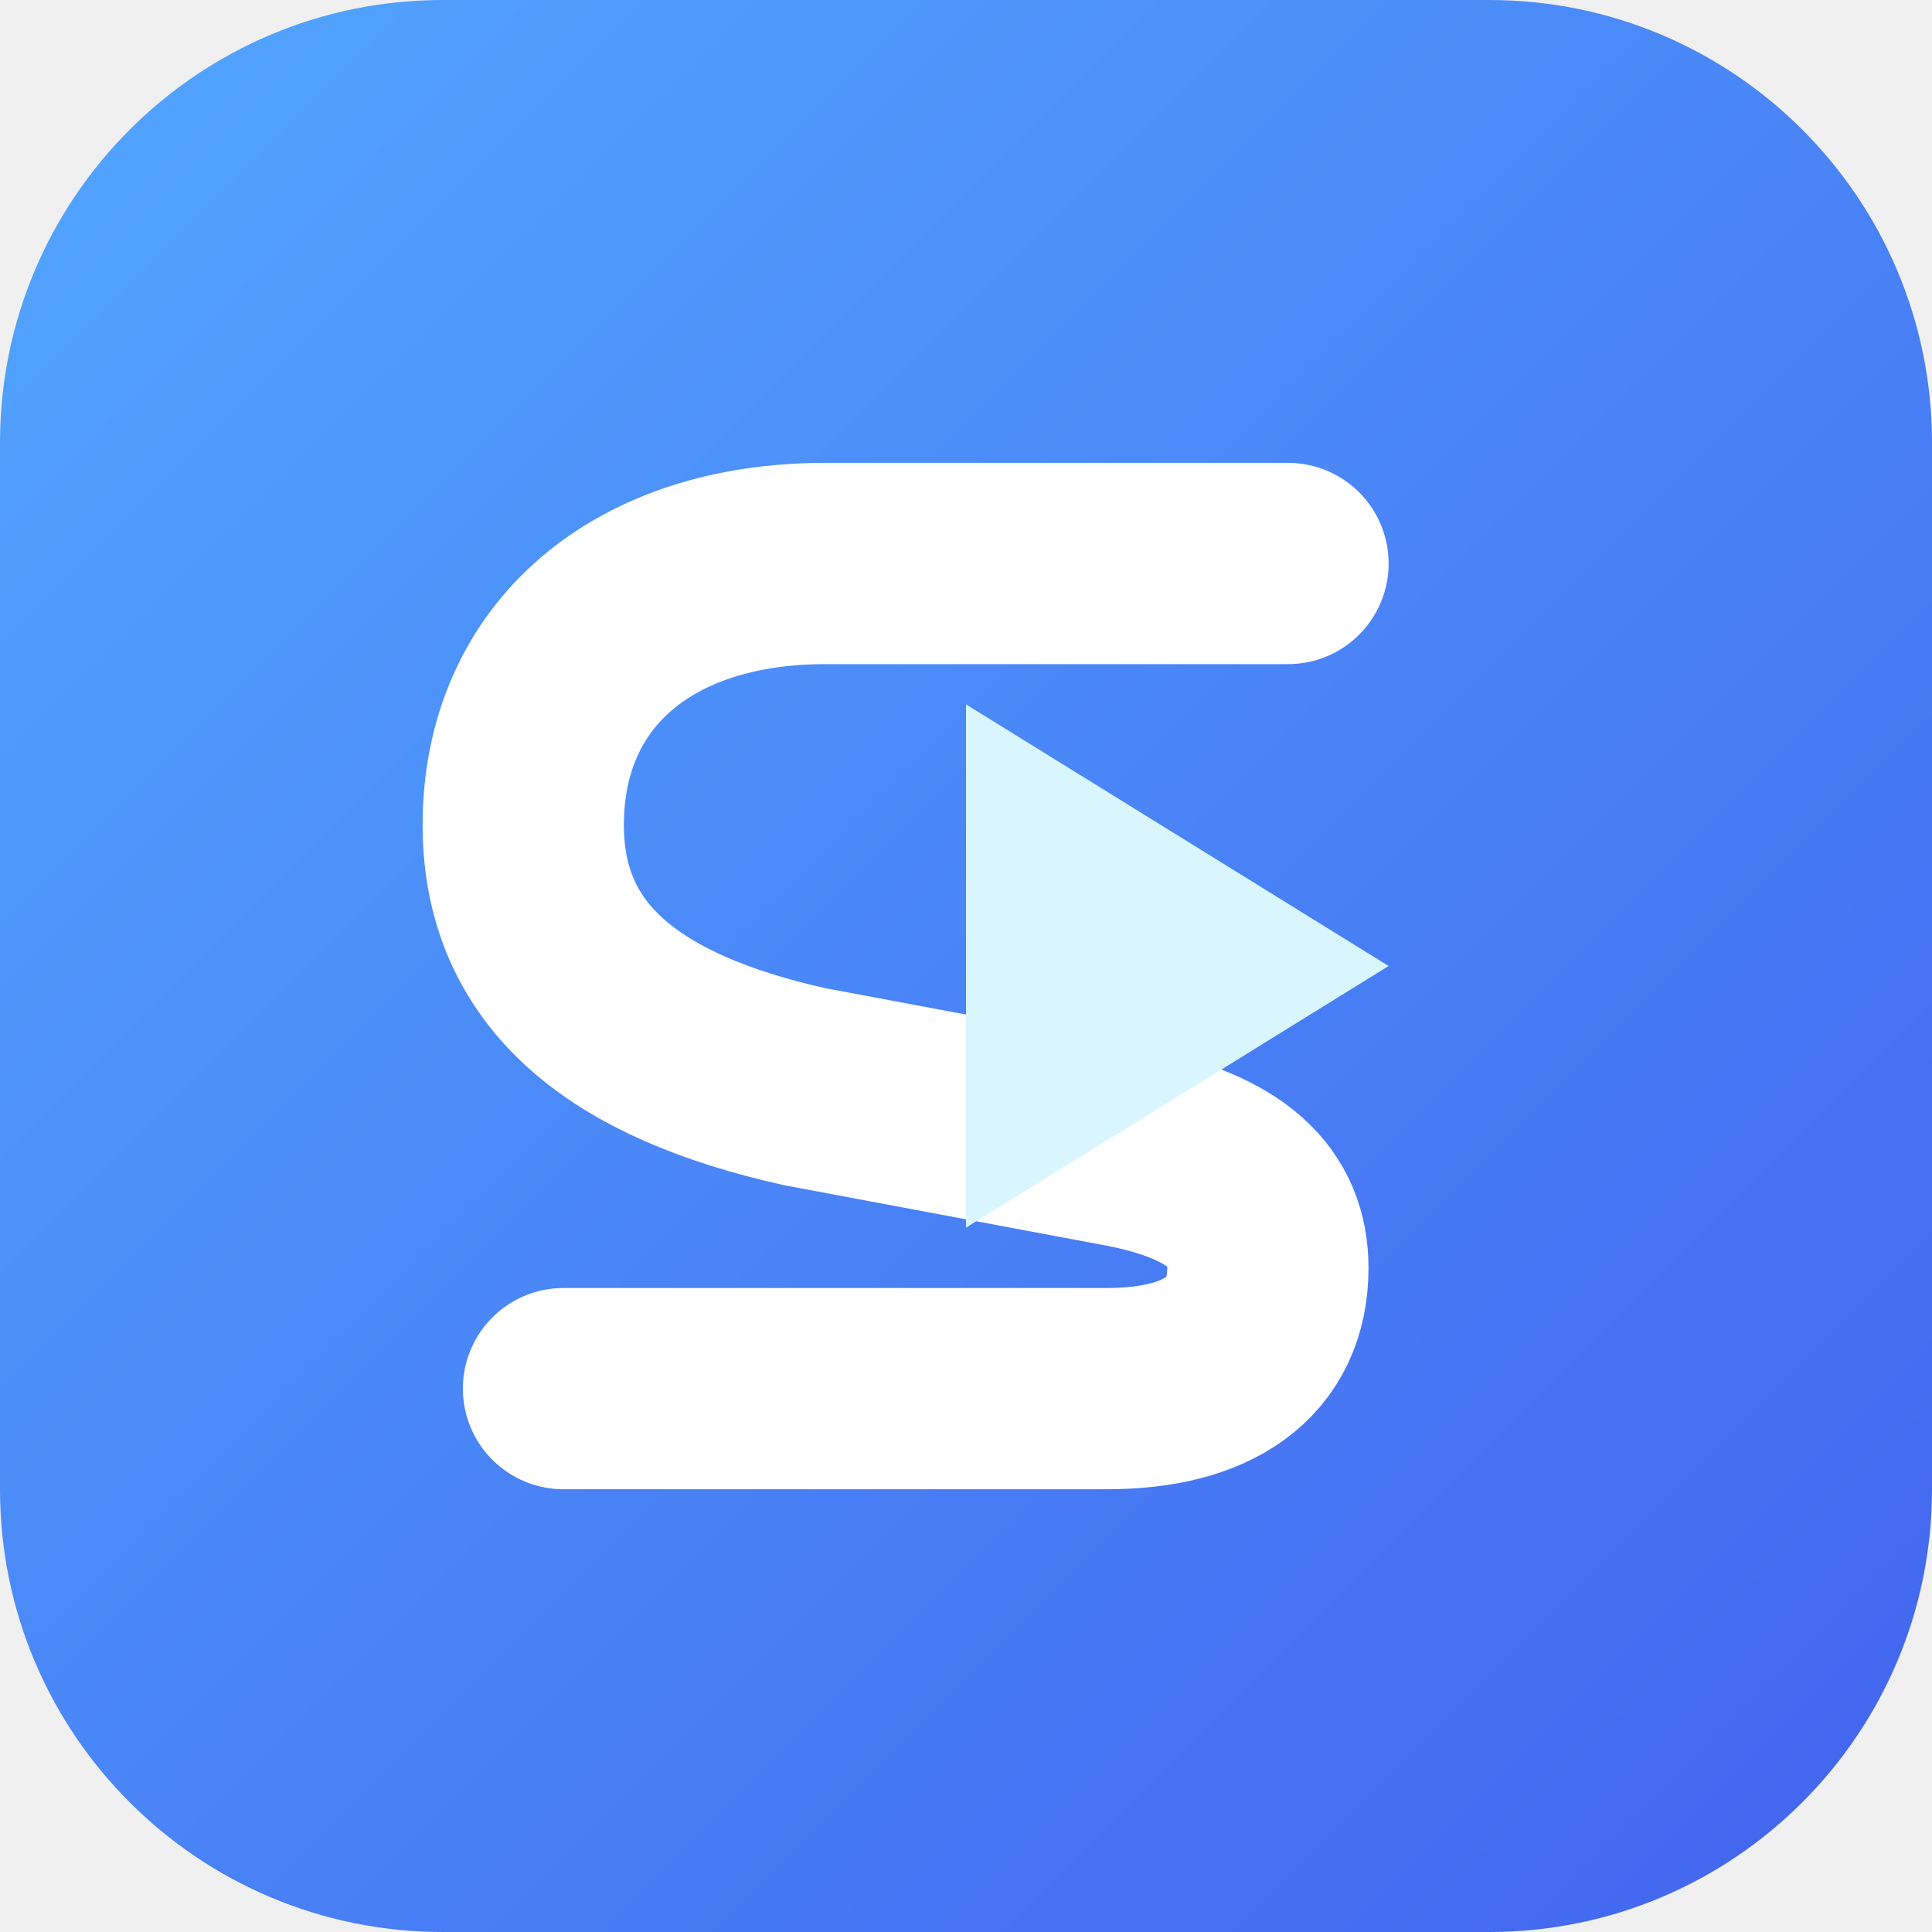
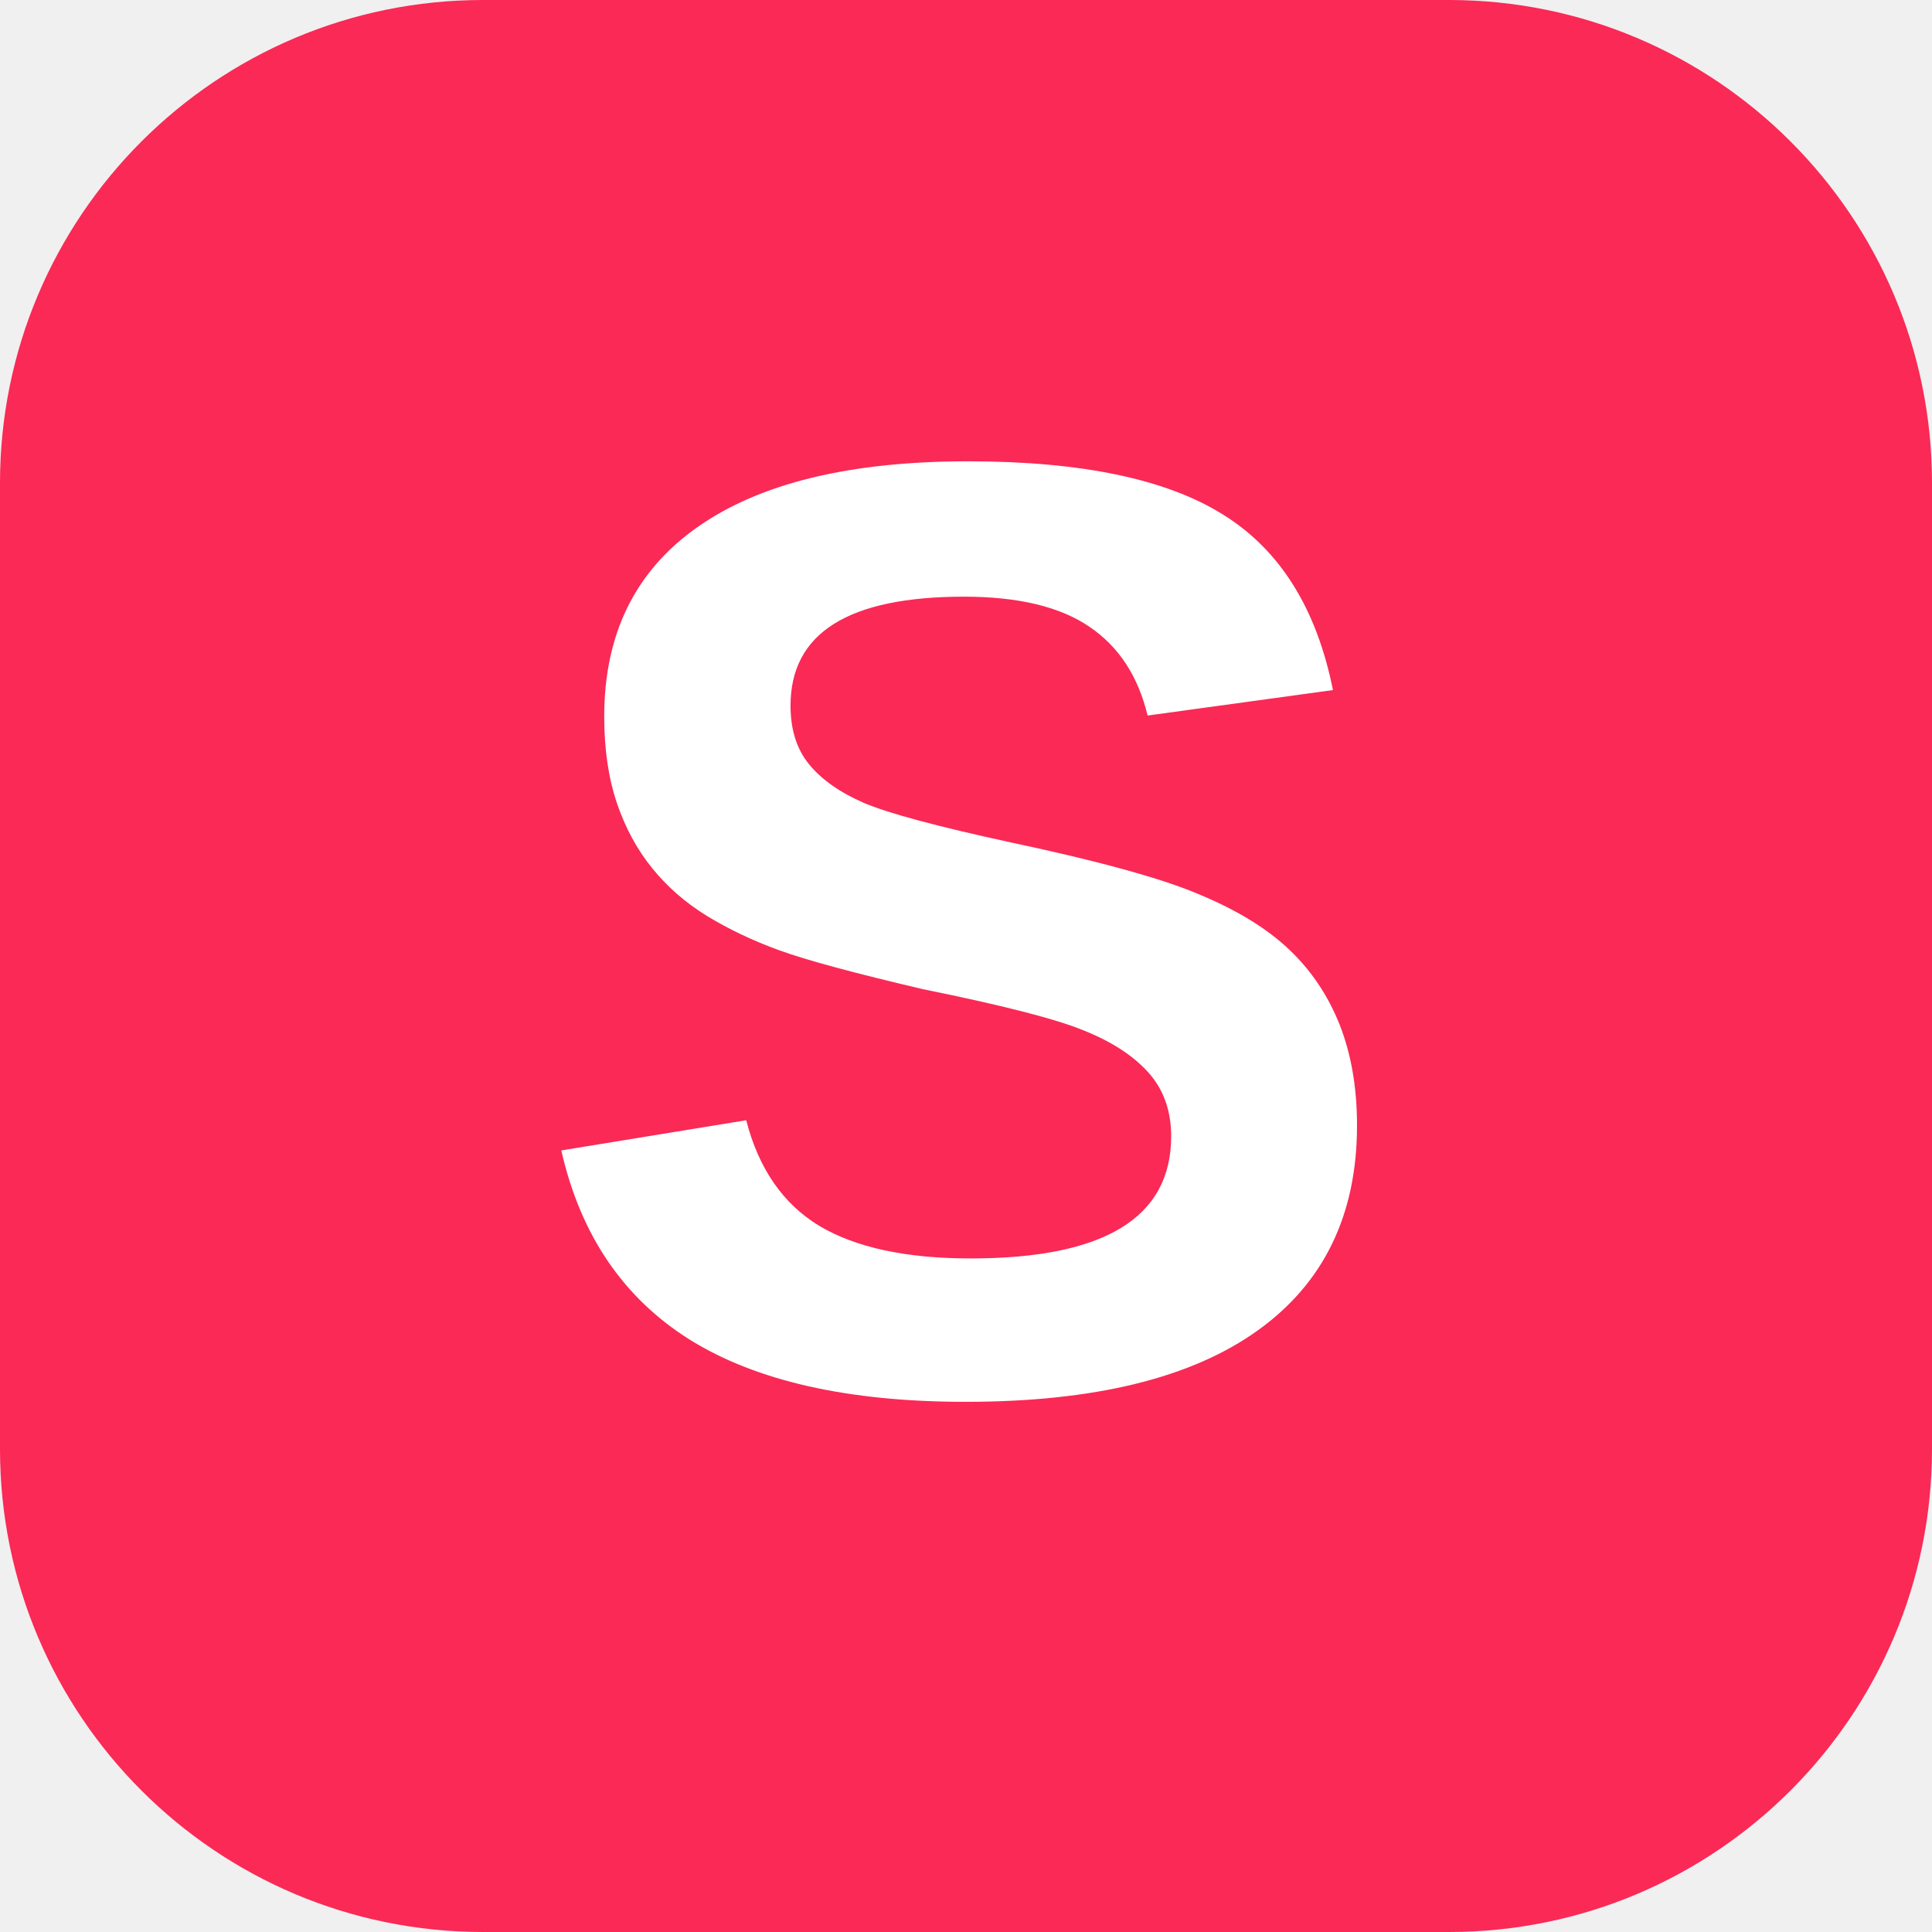
- <svg xmlns="http://www.w3.org/2000/svg" viewBox="0 0 96 96">
-   <defs>
-     <linearGradient id="blue" x1="0" y1="0" x2="1" y2="1">
-       <stop stop-color="#52a7ff" />
-       <stop offset="1" stop-color="#4263ee" />
-     </linearGradient>
-   </defs>
-   <rect width="96" height="96" rx="22" fill="url(#blue)" />
-   <path d="M64 28H41c-9 0-15 5-15 13 0 7 5 11 14 13l16 3c5 1 7 3 7 6 0 4-3 6-8 6H28" fill="none" stroke="#fff" stroke-width="10" stroke-linecap="round" stroke-linejoin="round" />
-   <path d="M48 35v26l21-13z" fill="#d9f6ff" />
+ <svg xmlns="http://www.w3.org/2000/svg" viewBox="0 0 64 64">
+   <rect width="64" height="64" rx="16" fill="#fa2956" />
+   <text x="32" y="46" text-anchor="middle" font-family="Arial,Helvetica,sans-serif" font-size="44" font-weight="700" fill="white">S</text>
</svg>
